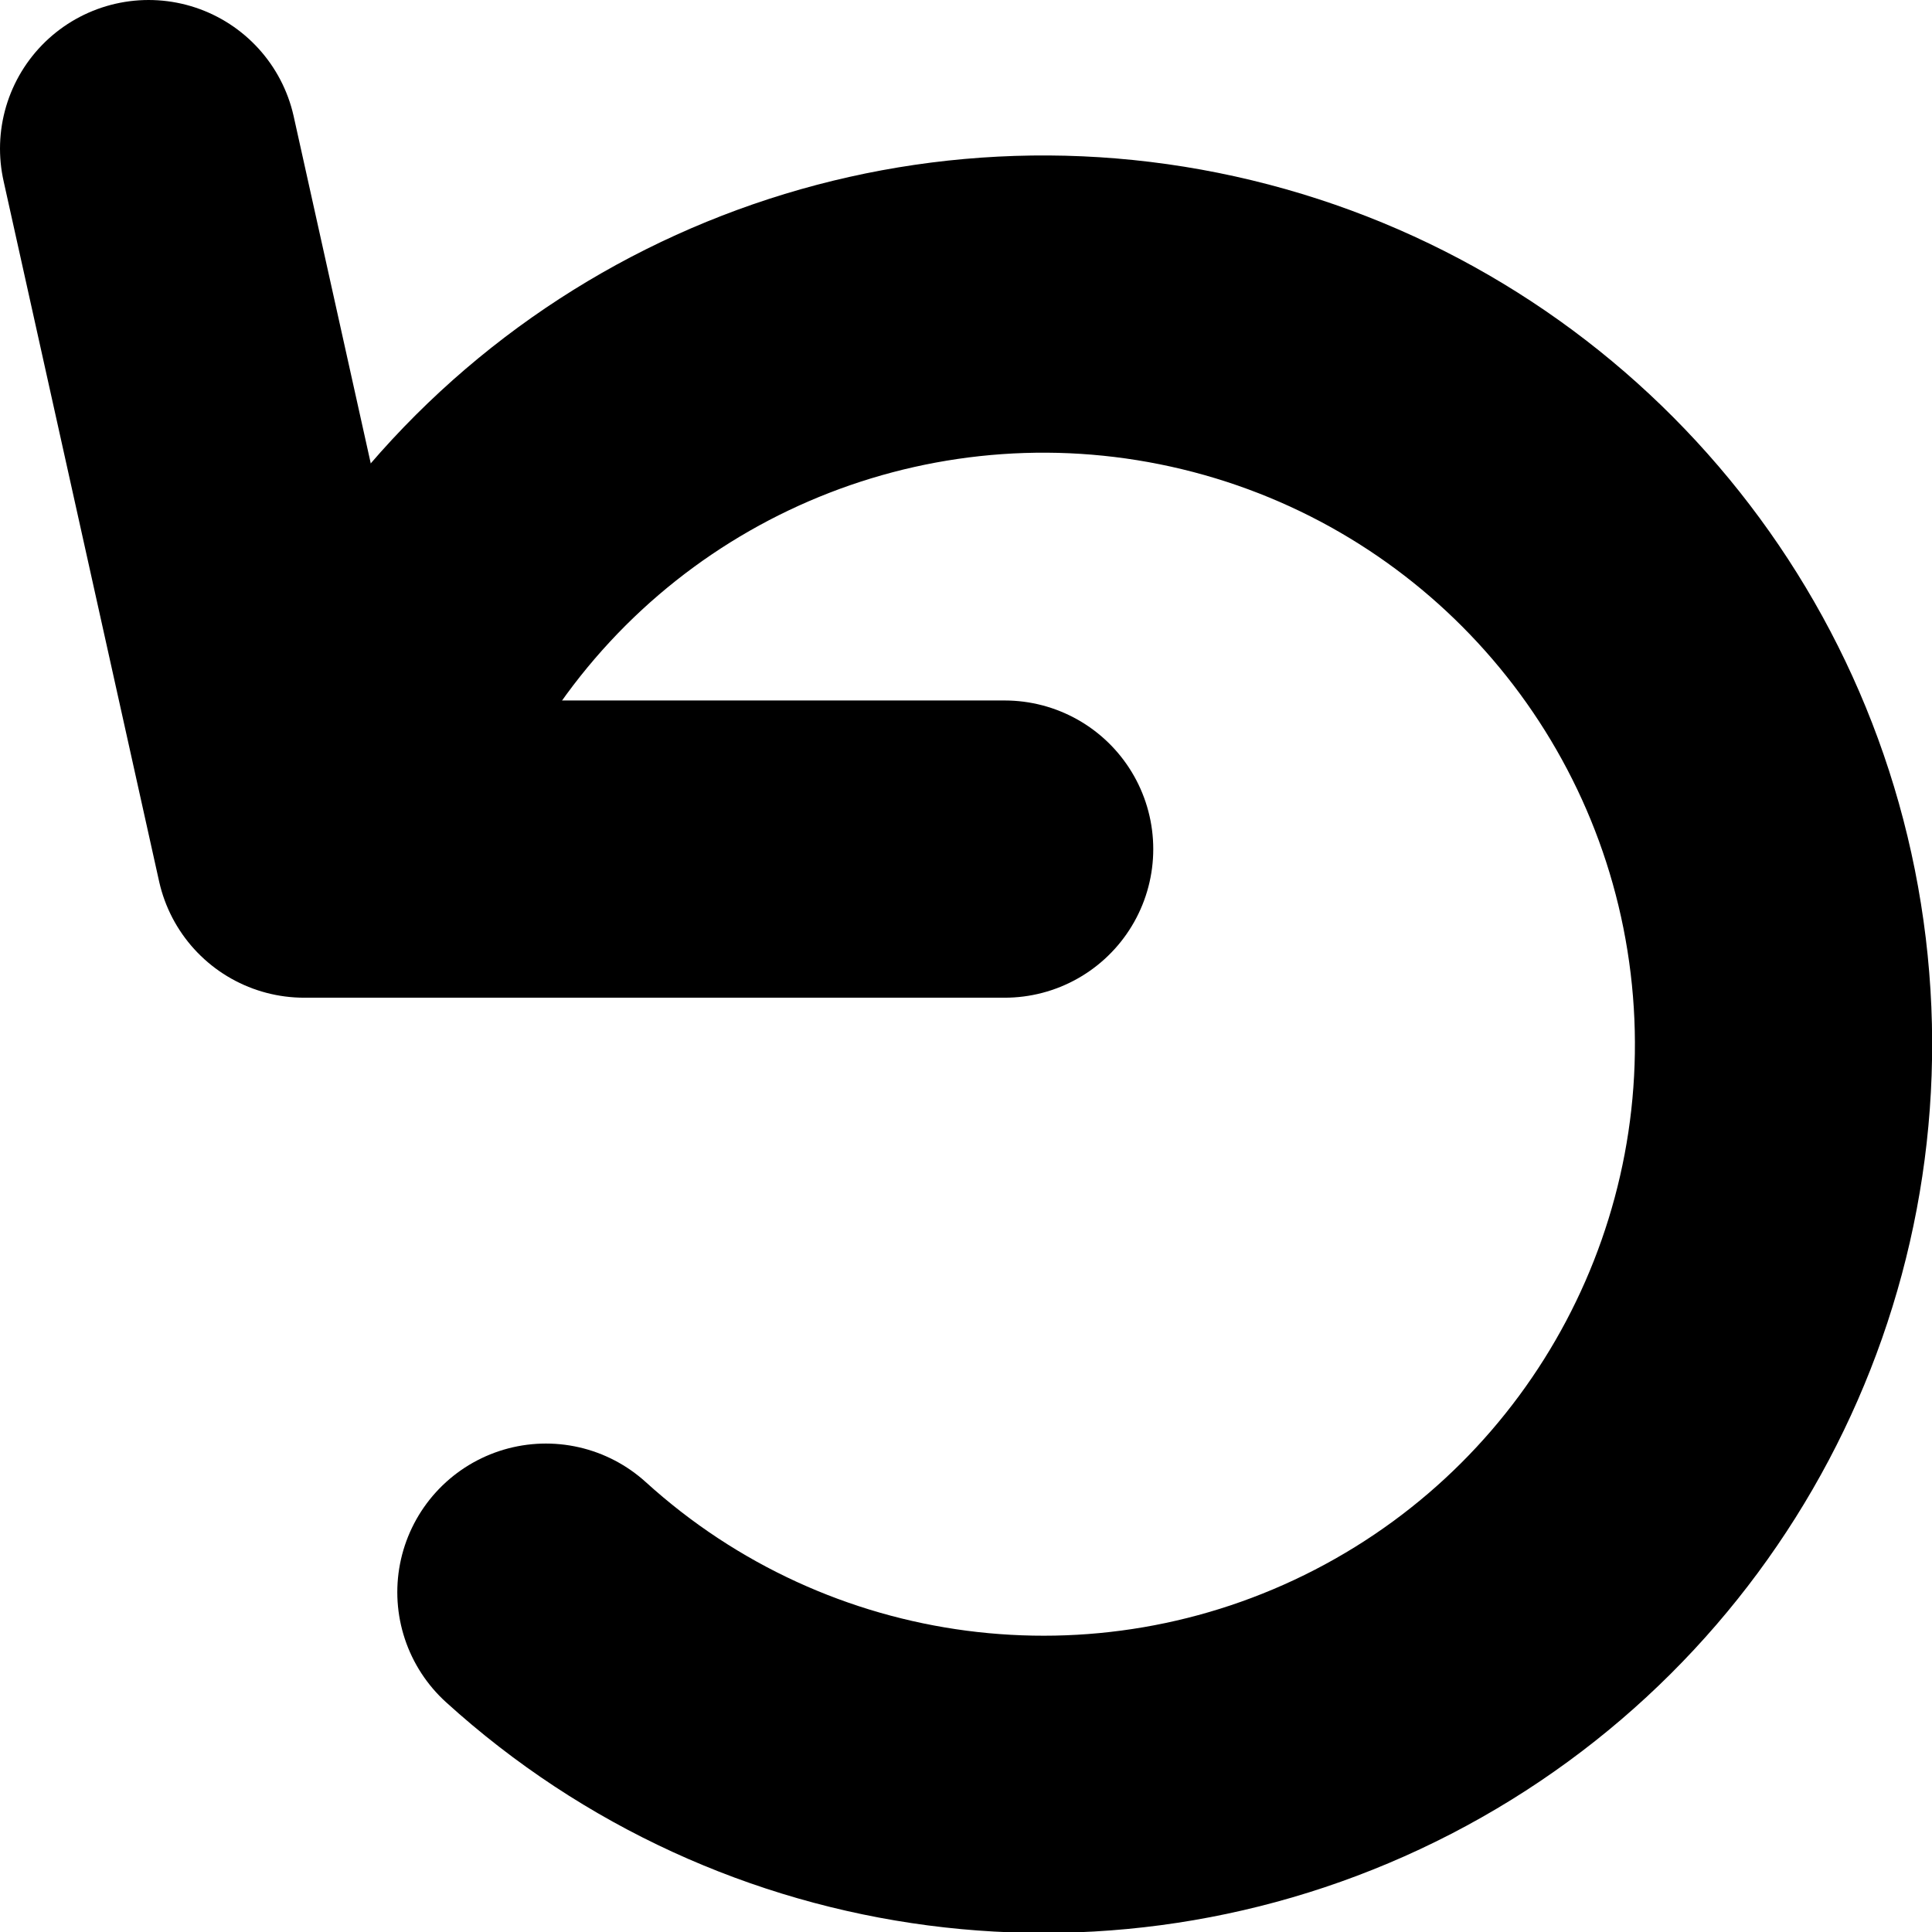
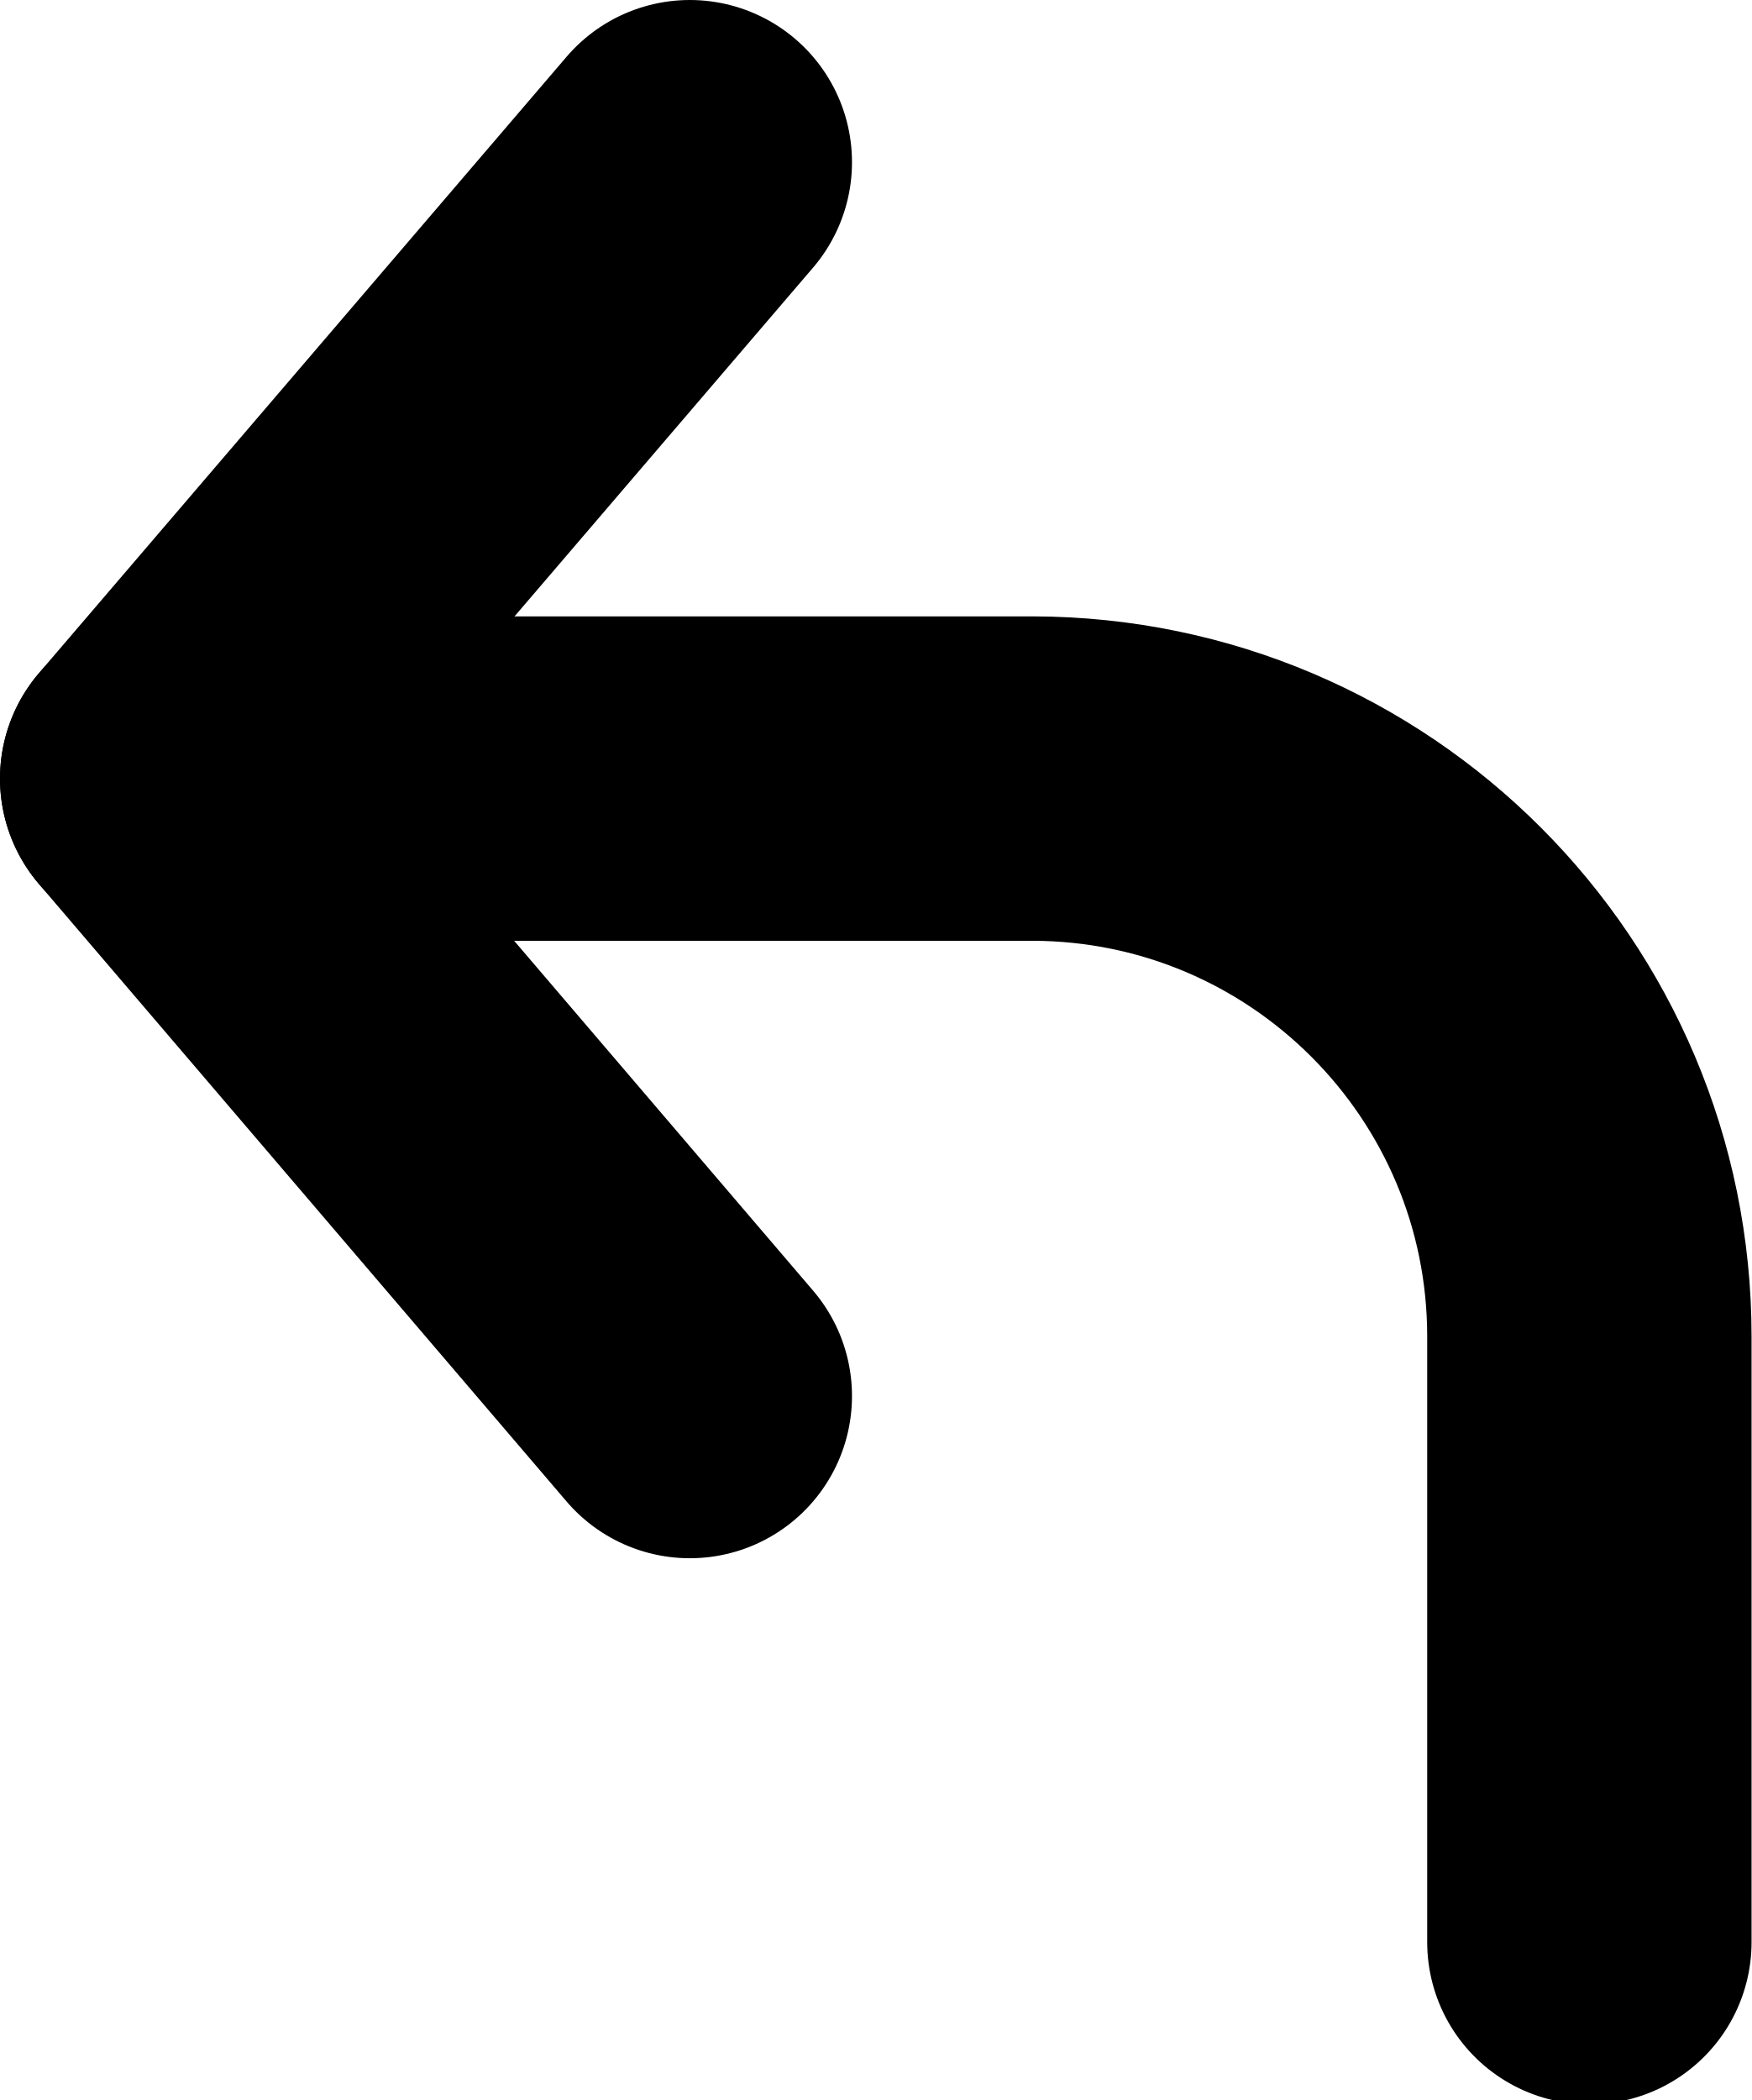
- <svg xmlns="http://www.w3.org/2000/svg" viewBox="0 0 19.5 19.5">
-   <path d="M17.7,16.29A7.47,7.47,0,1,1,18.87,26" transform="translate(-13.36 -9.93)" style="fill:none;stroke:#000;stroke-linecap:round;stroke-linejoin:round;stroke-width:3px" />
-   <polyline points="1.5 1.5 3.07 8.57 10.14 8.57" style="fill:none;stroke:#000;stroke-linecap:round;stroke-linejoin:round;stroke-width:3px" />
+ <svg xmlns="http://www.w3.org/2000/svg" viewBox="0 0 16.2 19.42">
+   <path d="M2.85,7.24H10.9a5.16,5.16,0,0,1,5.15,5.16V18" transform="translate(-1.35 -0.04)" style="fill:none;stroke:#000;stroke-linecap:round;stroke-linejoin:round;stroke-width:3px" />
+   <polyline points="6.38 12.91 1.5 7.2 6.38 1.5" style="fill:none;stroke:#000;stroke-linecap:round;stroke-linejoin:round;stroke-width:3px" />
</svg>
